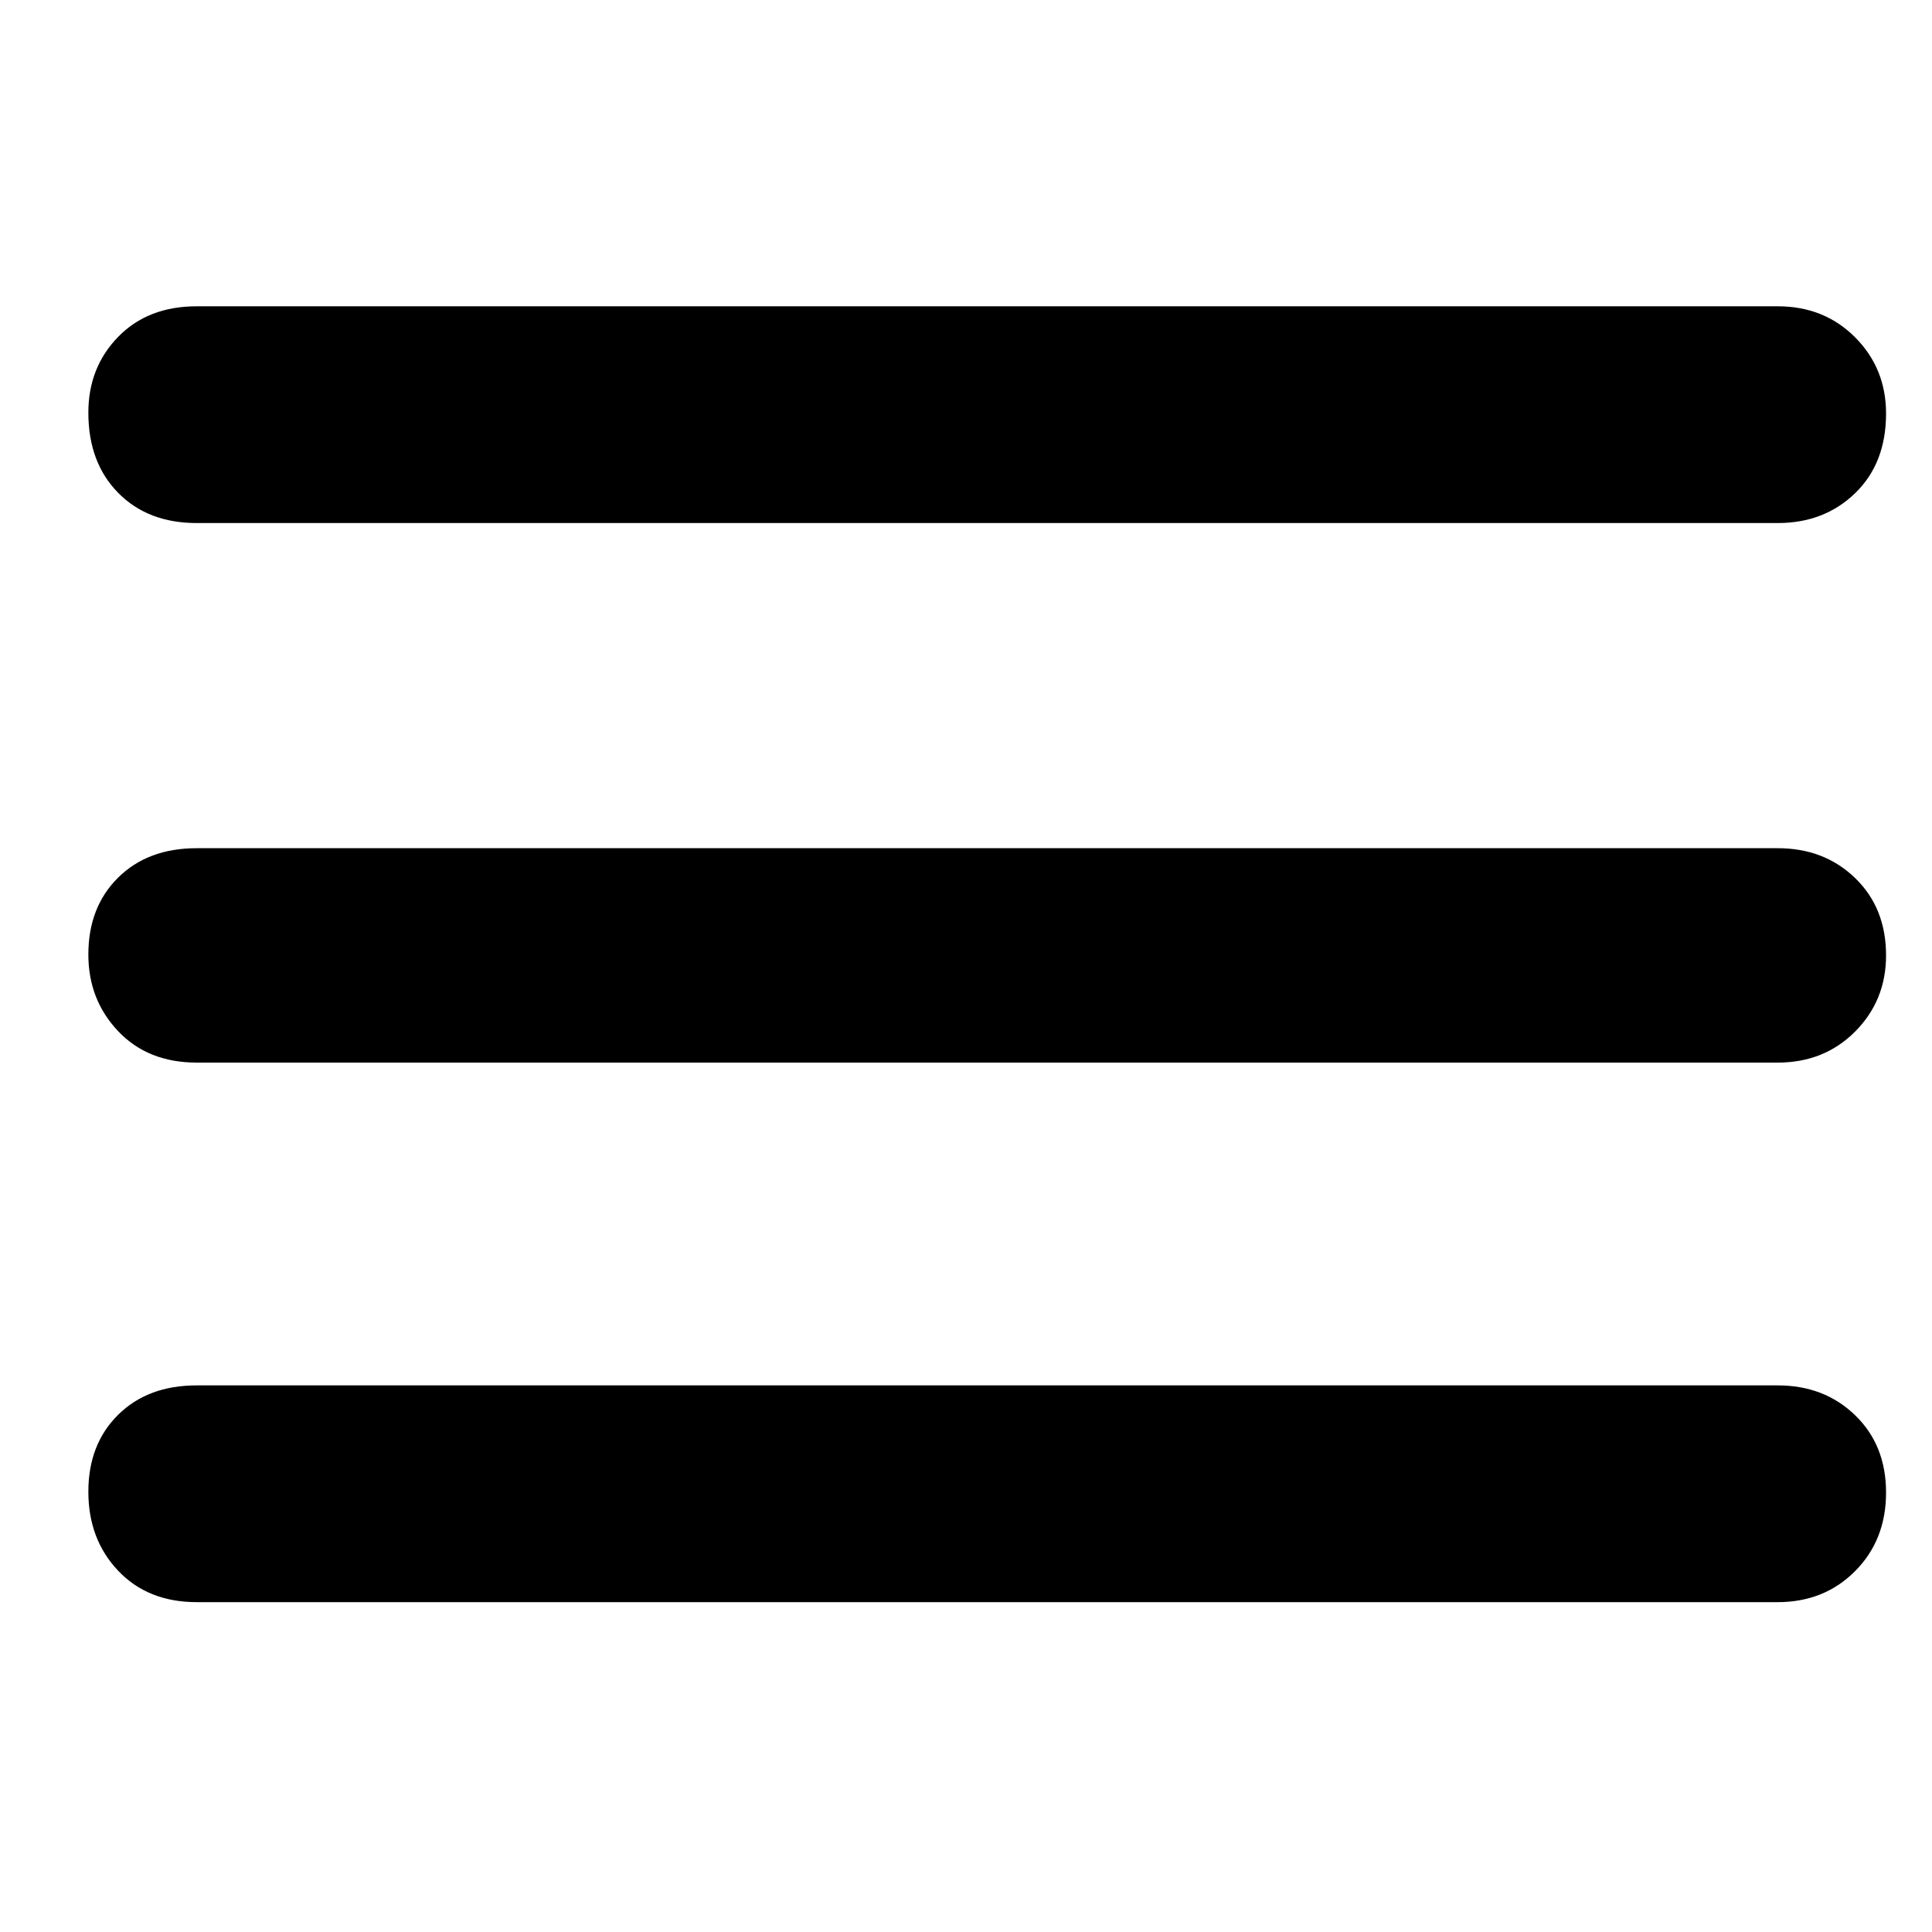
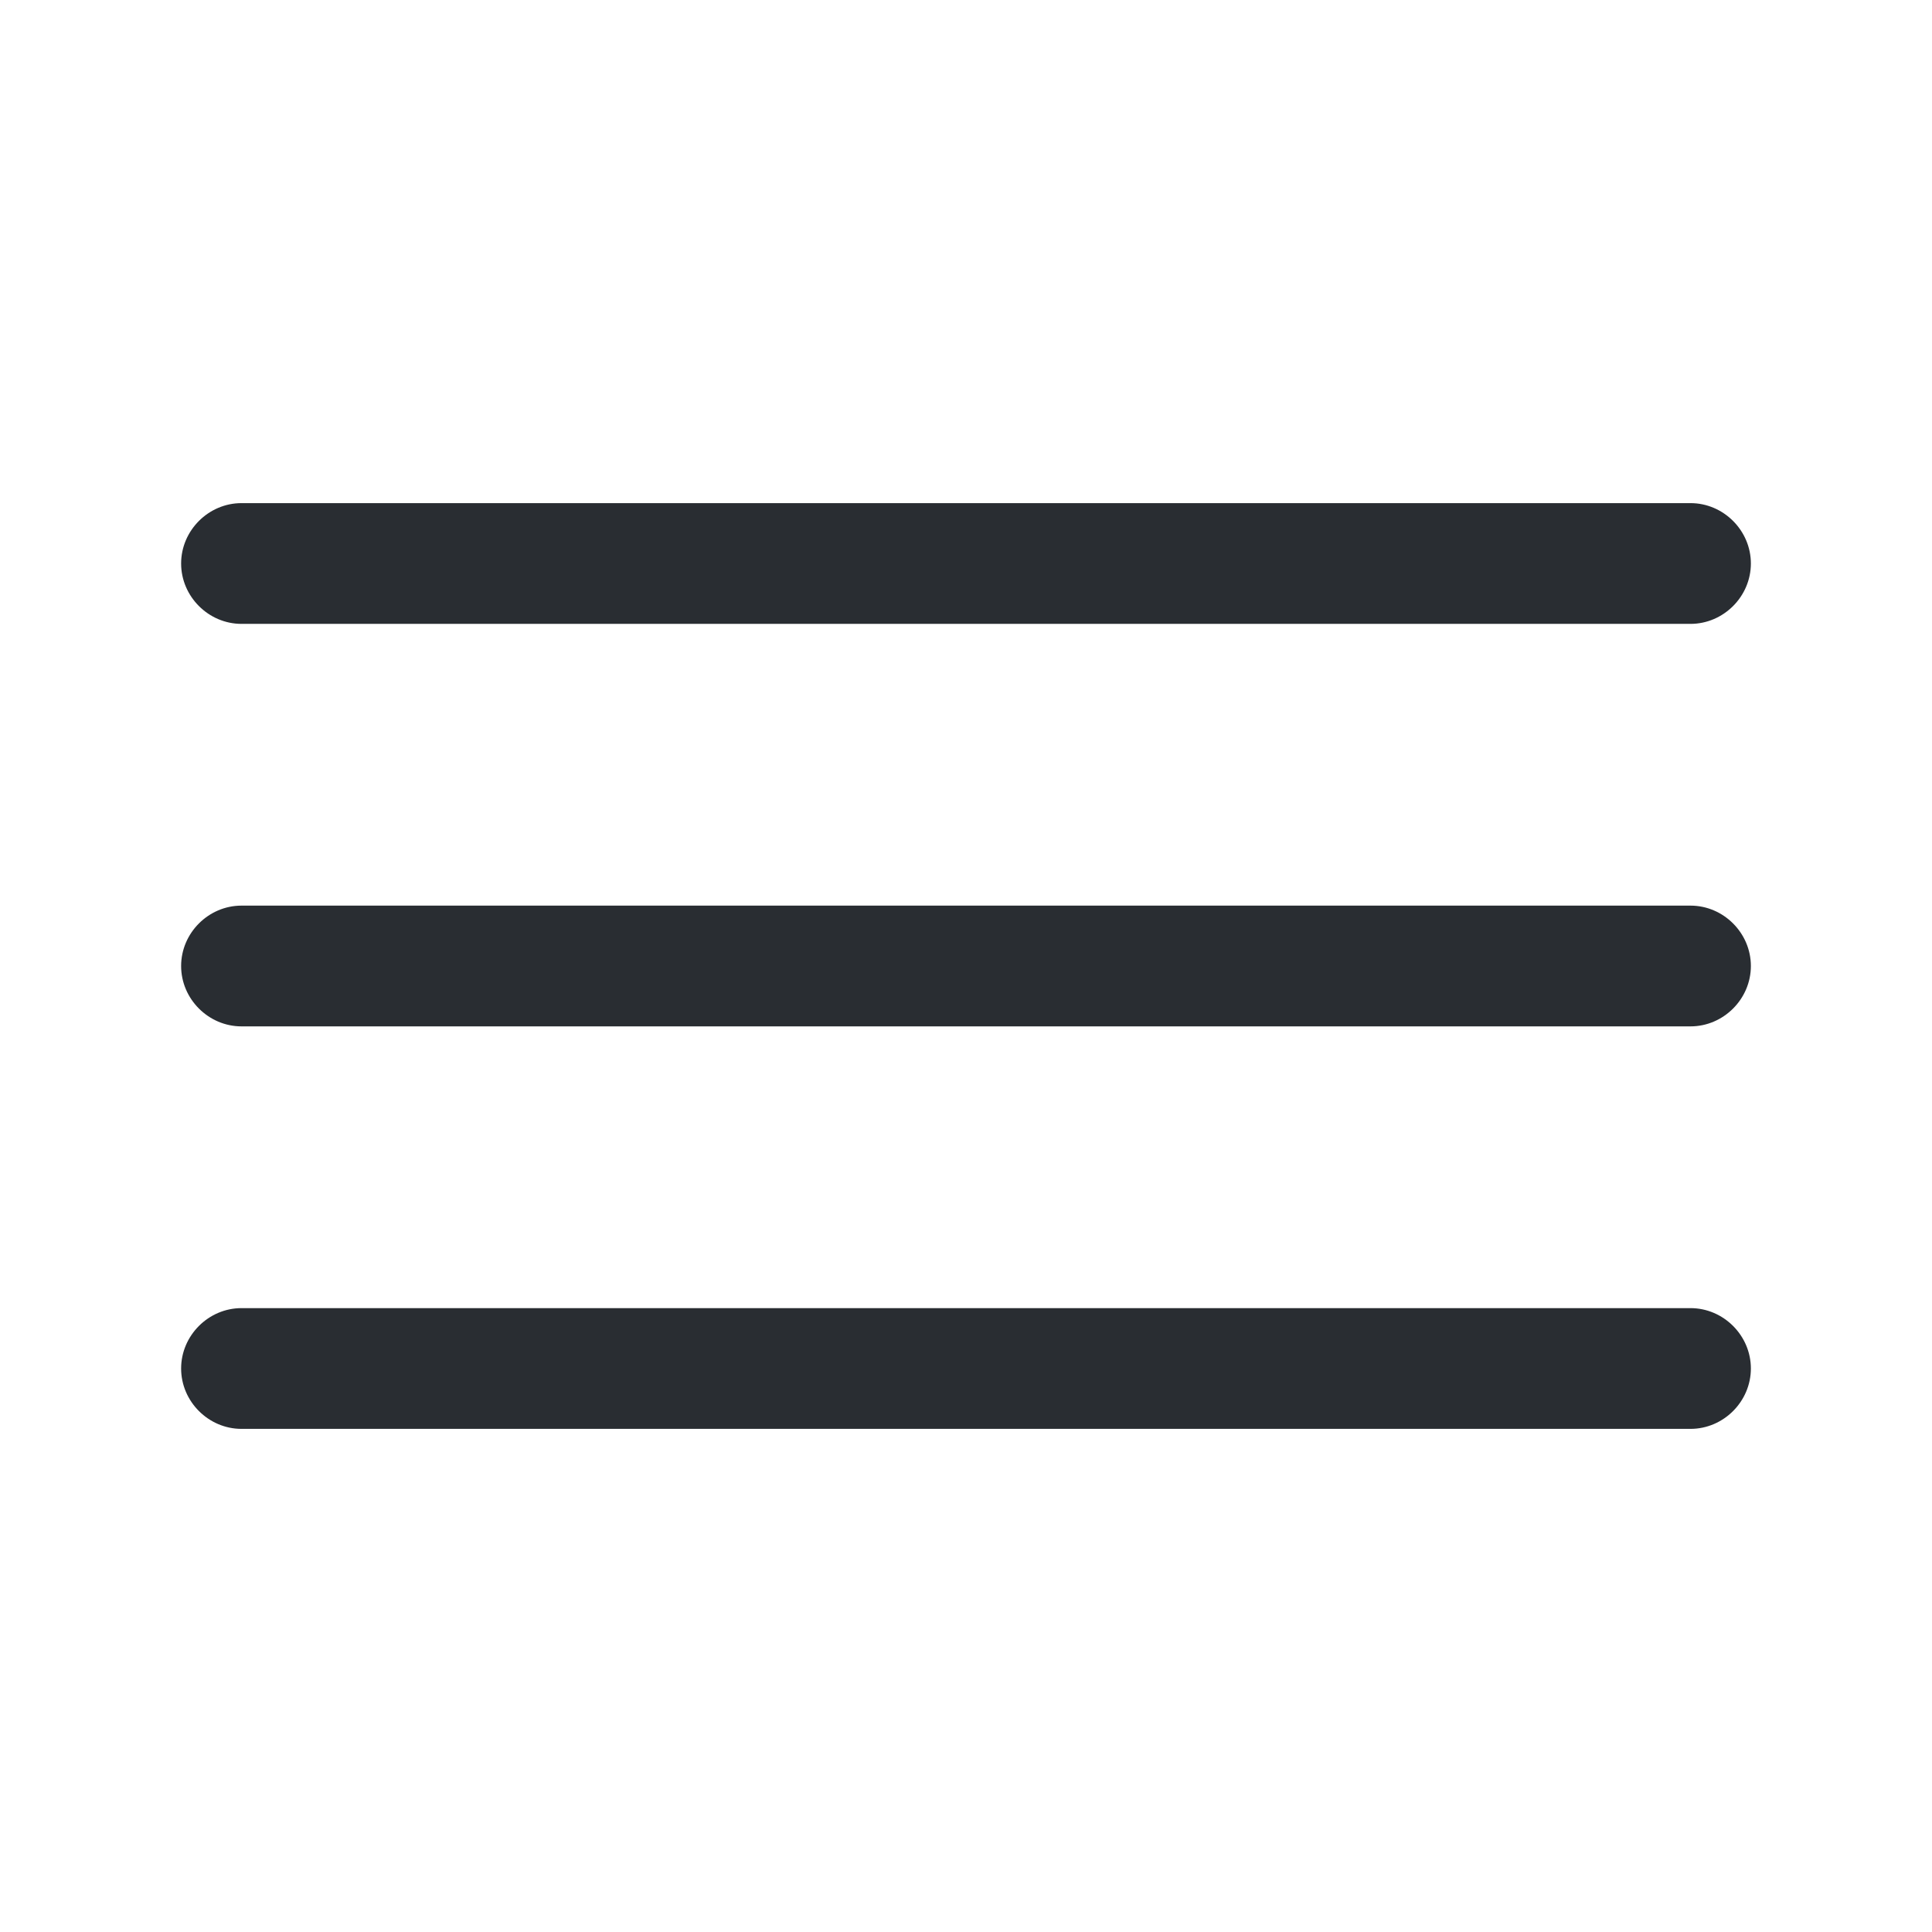
- <svg xmlns="http://www.w3.org/2000/svg" width="41" height="41" viewBox="0 0 41 41" fill="none">
-   <path d="M4.175 34C3.483 34 2.927 33.777 2.506 33.332C2.085 32.887 1.875 32.328 1.875 31.657C1.875 30.986 2.085 30.442 2.506 30.025C2.927 29.608 3.483 29.4 4.175 29.4H37.725C38.384 29.4 38.932 29.611 39.369 30.034C39.806 30.456 40.025 31.003 40.025 31.675C40.025 32.346 39.806 32.901 39.369 33.341C38.932 33.78 38.384 34 37.725 34H4.175ZM4.175 22.55C3.483 22.55 2.927 22.327 2.506 21.882C2.085 21.437 1.875 20.895 1.875 20.257C1.875 19.586 2.085 19.042 2.506 18.625C2.927 18.208 3.483 18 4.175 18H37.725C38.384 18 38.932 18.211 39.369 18.634C39.806 19.056 40.025 19.603 40.025 20.275C40.025 20.913 39.806 21.451 39.369 21.891C38.932 22.33 38.384 22.55 37.725 22.55H4.175ZM4.175 11.1C3.483 11.1 2.927 10.886 2.506 10.457C2.085 10.028 1.875 9.462 1.875 8.757C1.875 8.119 2.085 7.583 2.506 7.15C2.927 6.717 3.483 6.5 4.175 6.5H37.725C38.384 6.5 38.932 6.72 39.369 7.159C39.806 7.598 40.025 8.137 40.025 8.775C40.025 9.479 39.806 10.043 39.369 10.466C38.932 10.889 38.384 11.1 37.725 11.1H4.175Z" fill="black" />
+ <svg xmlns="http://www.w3.org/2000/svg" viewBox="0 0 24 24" fill="none" width="20" height="20">
+   <path d="M21 7.75H3C2.59 7.75 2.25 7.41 2.25 7C2.25 6.59 2.59 6.25 3 6.25H21C21.41 6.25 21.75 6.59 21.75 7C21.75 7.41 21.41 7.75 21 7.75Z" fill="#292D32" />
+   <path d="M21 12.75H3C2.59 12.75 2.25 12.41 2.25 12C2.25 11.59 2.59 11.25 3 11.25H21C21.41 11.25 21.75 11.59 21.75 12C21.75 12.41 21.41 12.75 21 12.75Z" fill="#292D32" />
+   <path d="M21 17.75H3C2.59 17.75 2.25 17.41 2.25 17C2.25 16.59 2.59 16.25 3 16.25H21C21.41 16.25 21.75 16.59 21.75 17C21.75 17.41 21.41 17.75 21 17.75Z" fill="#292D32" />
</svg>
